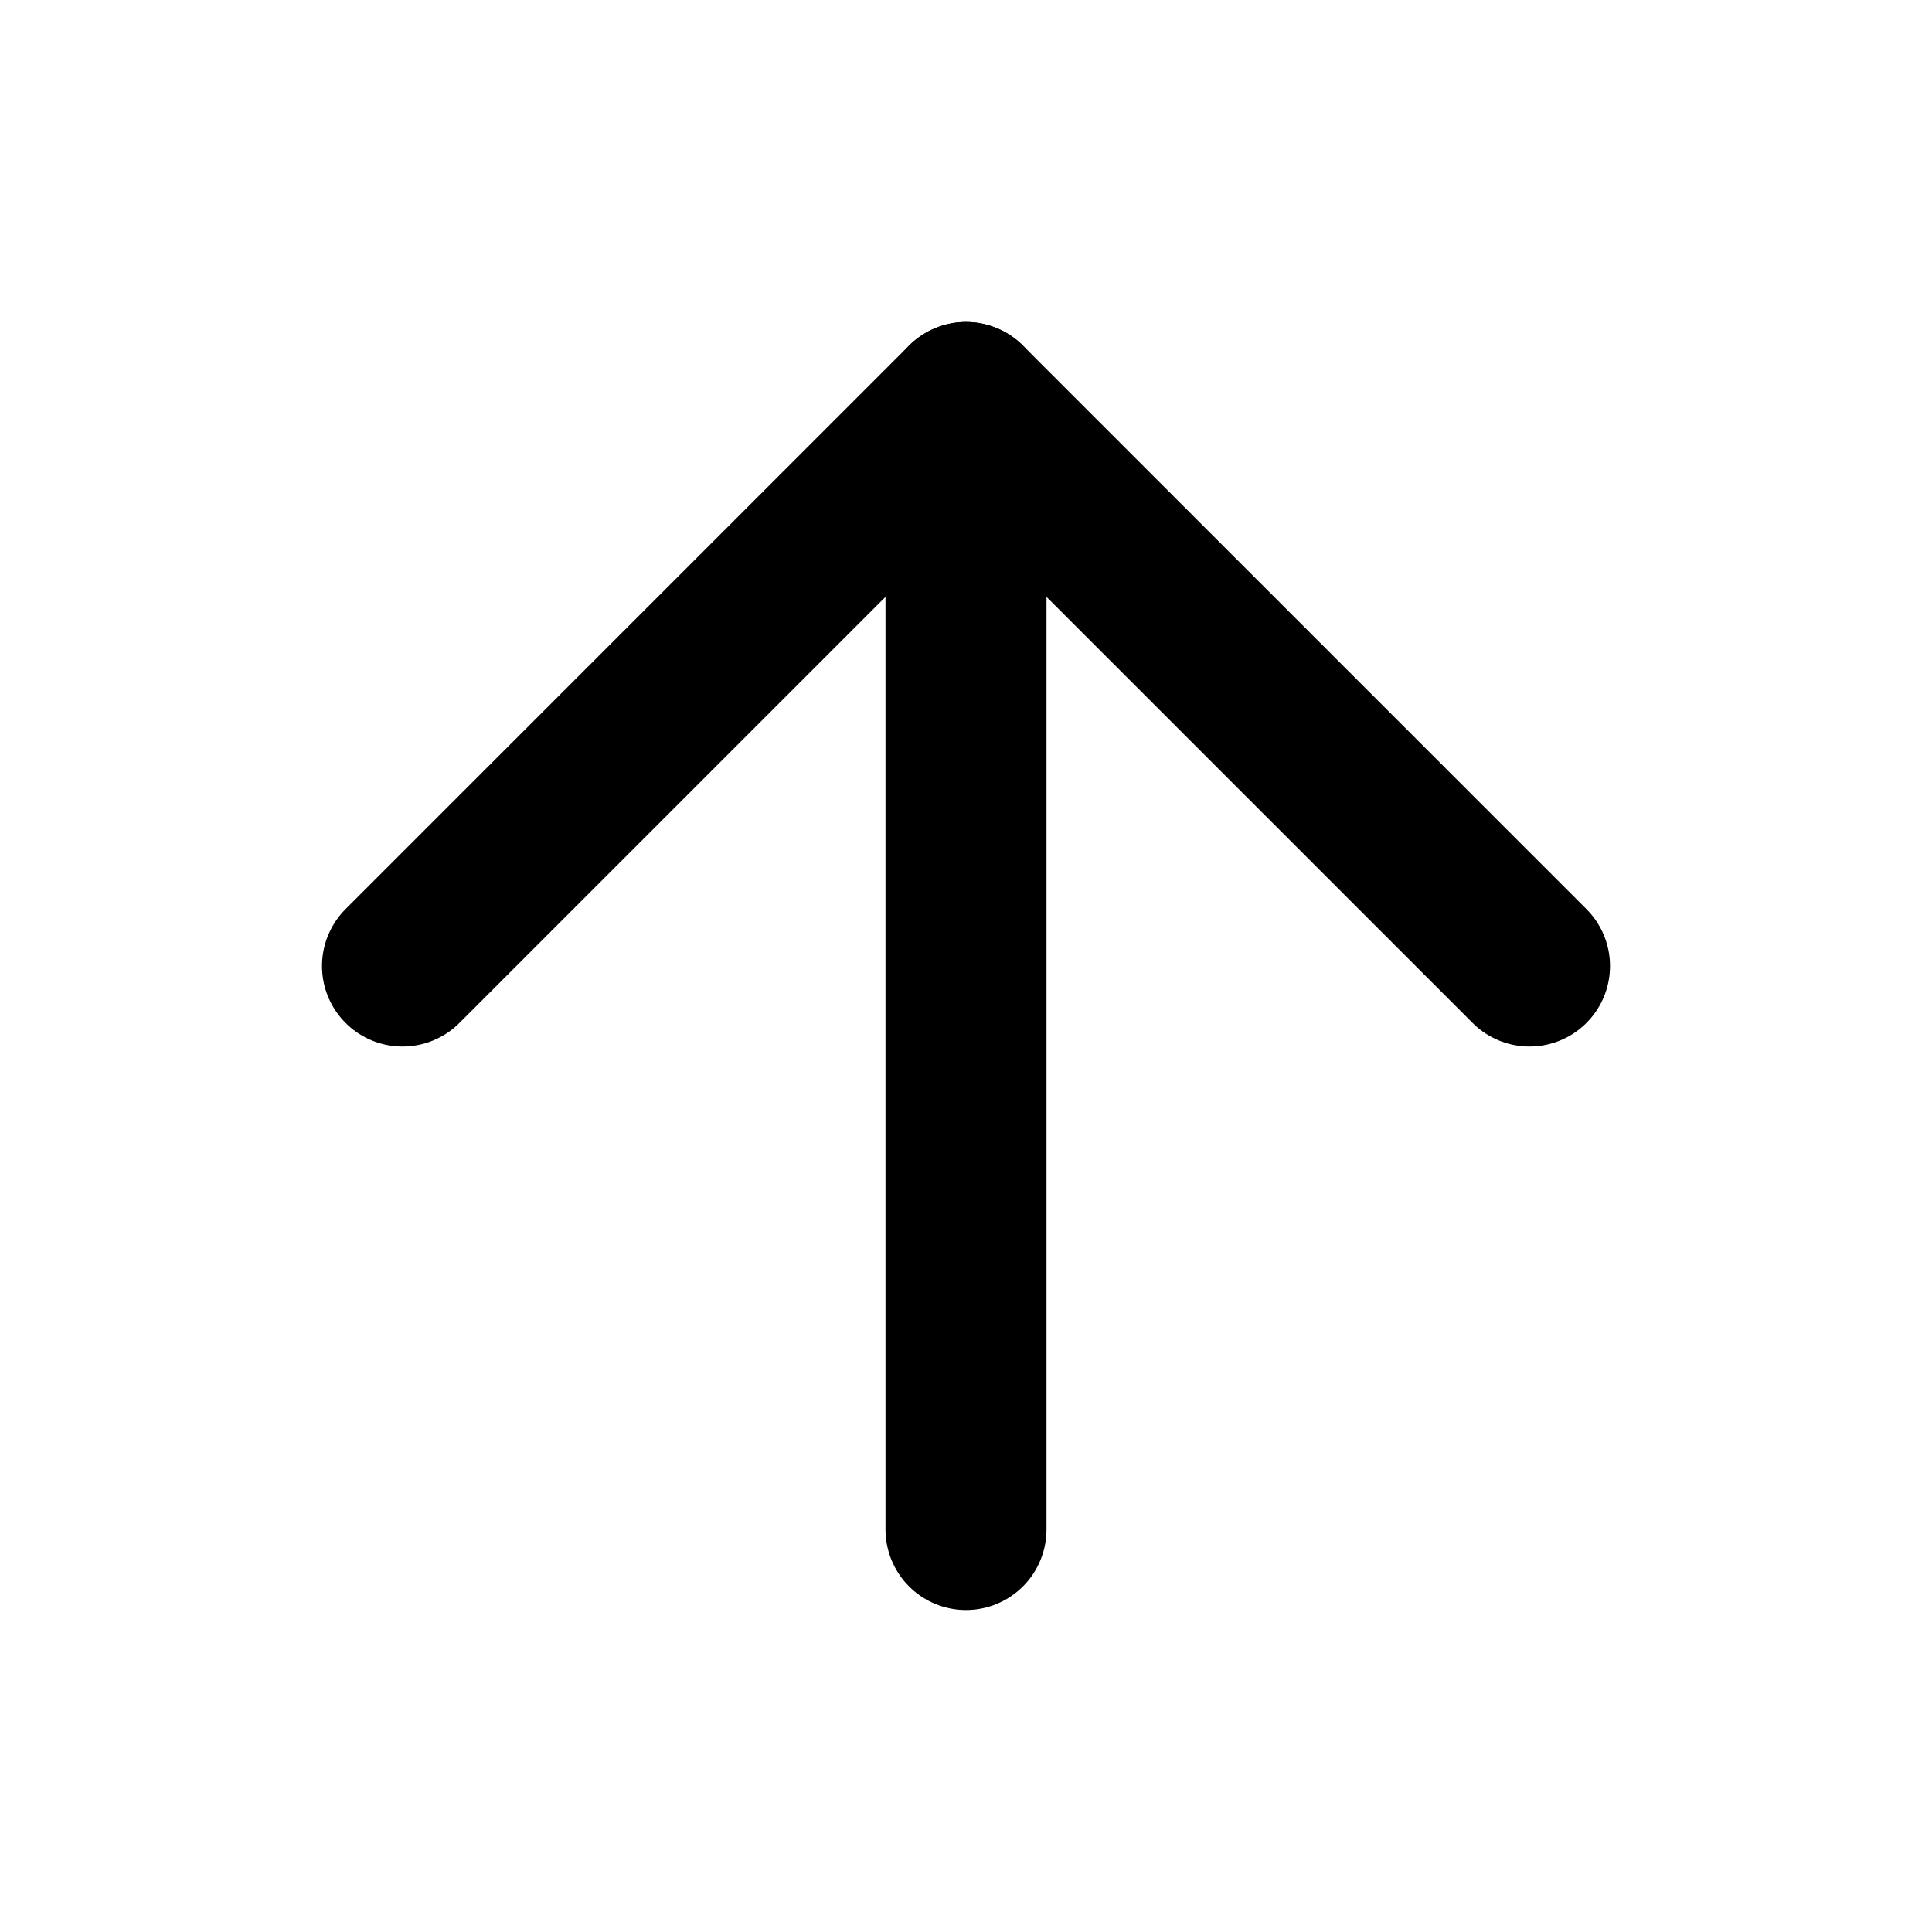
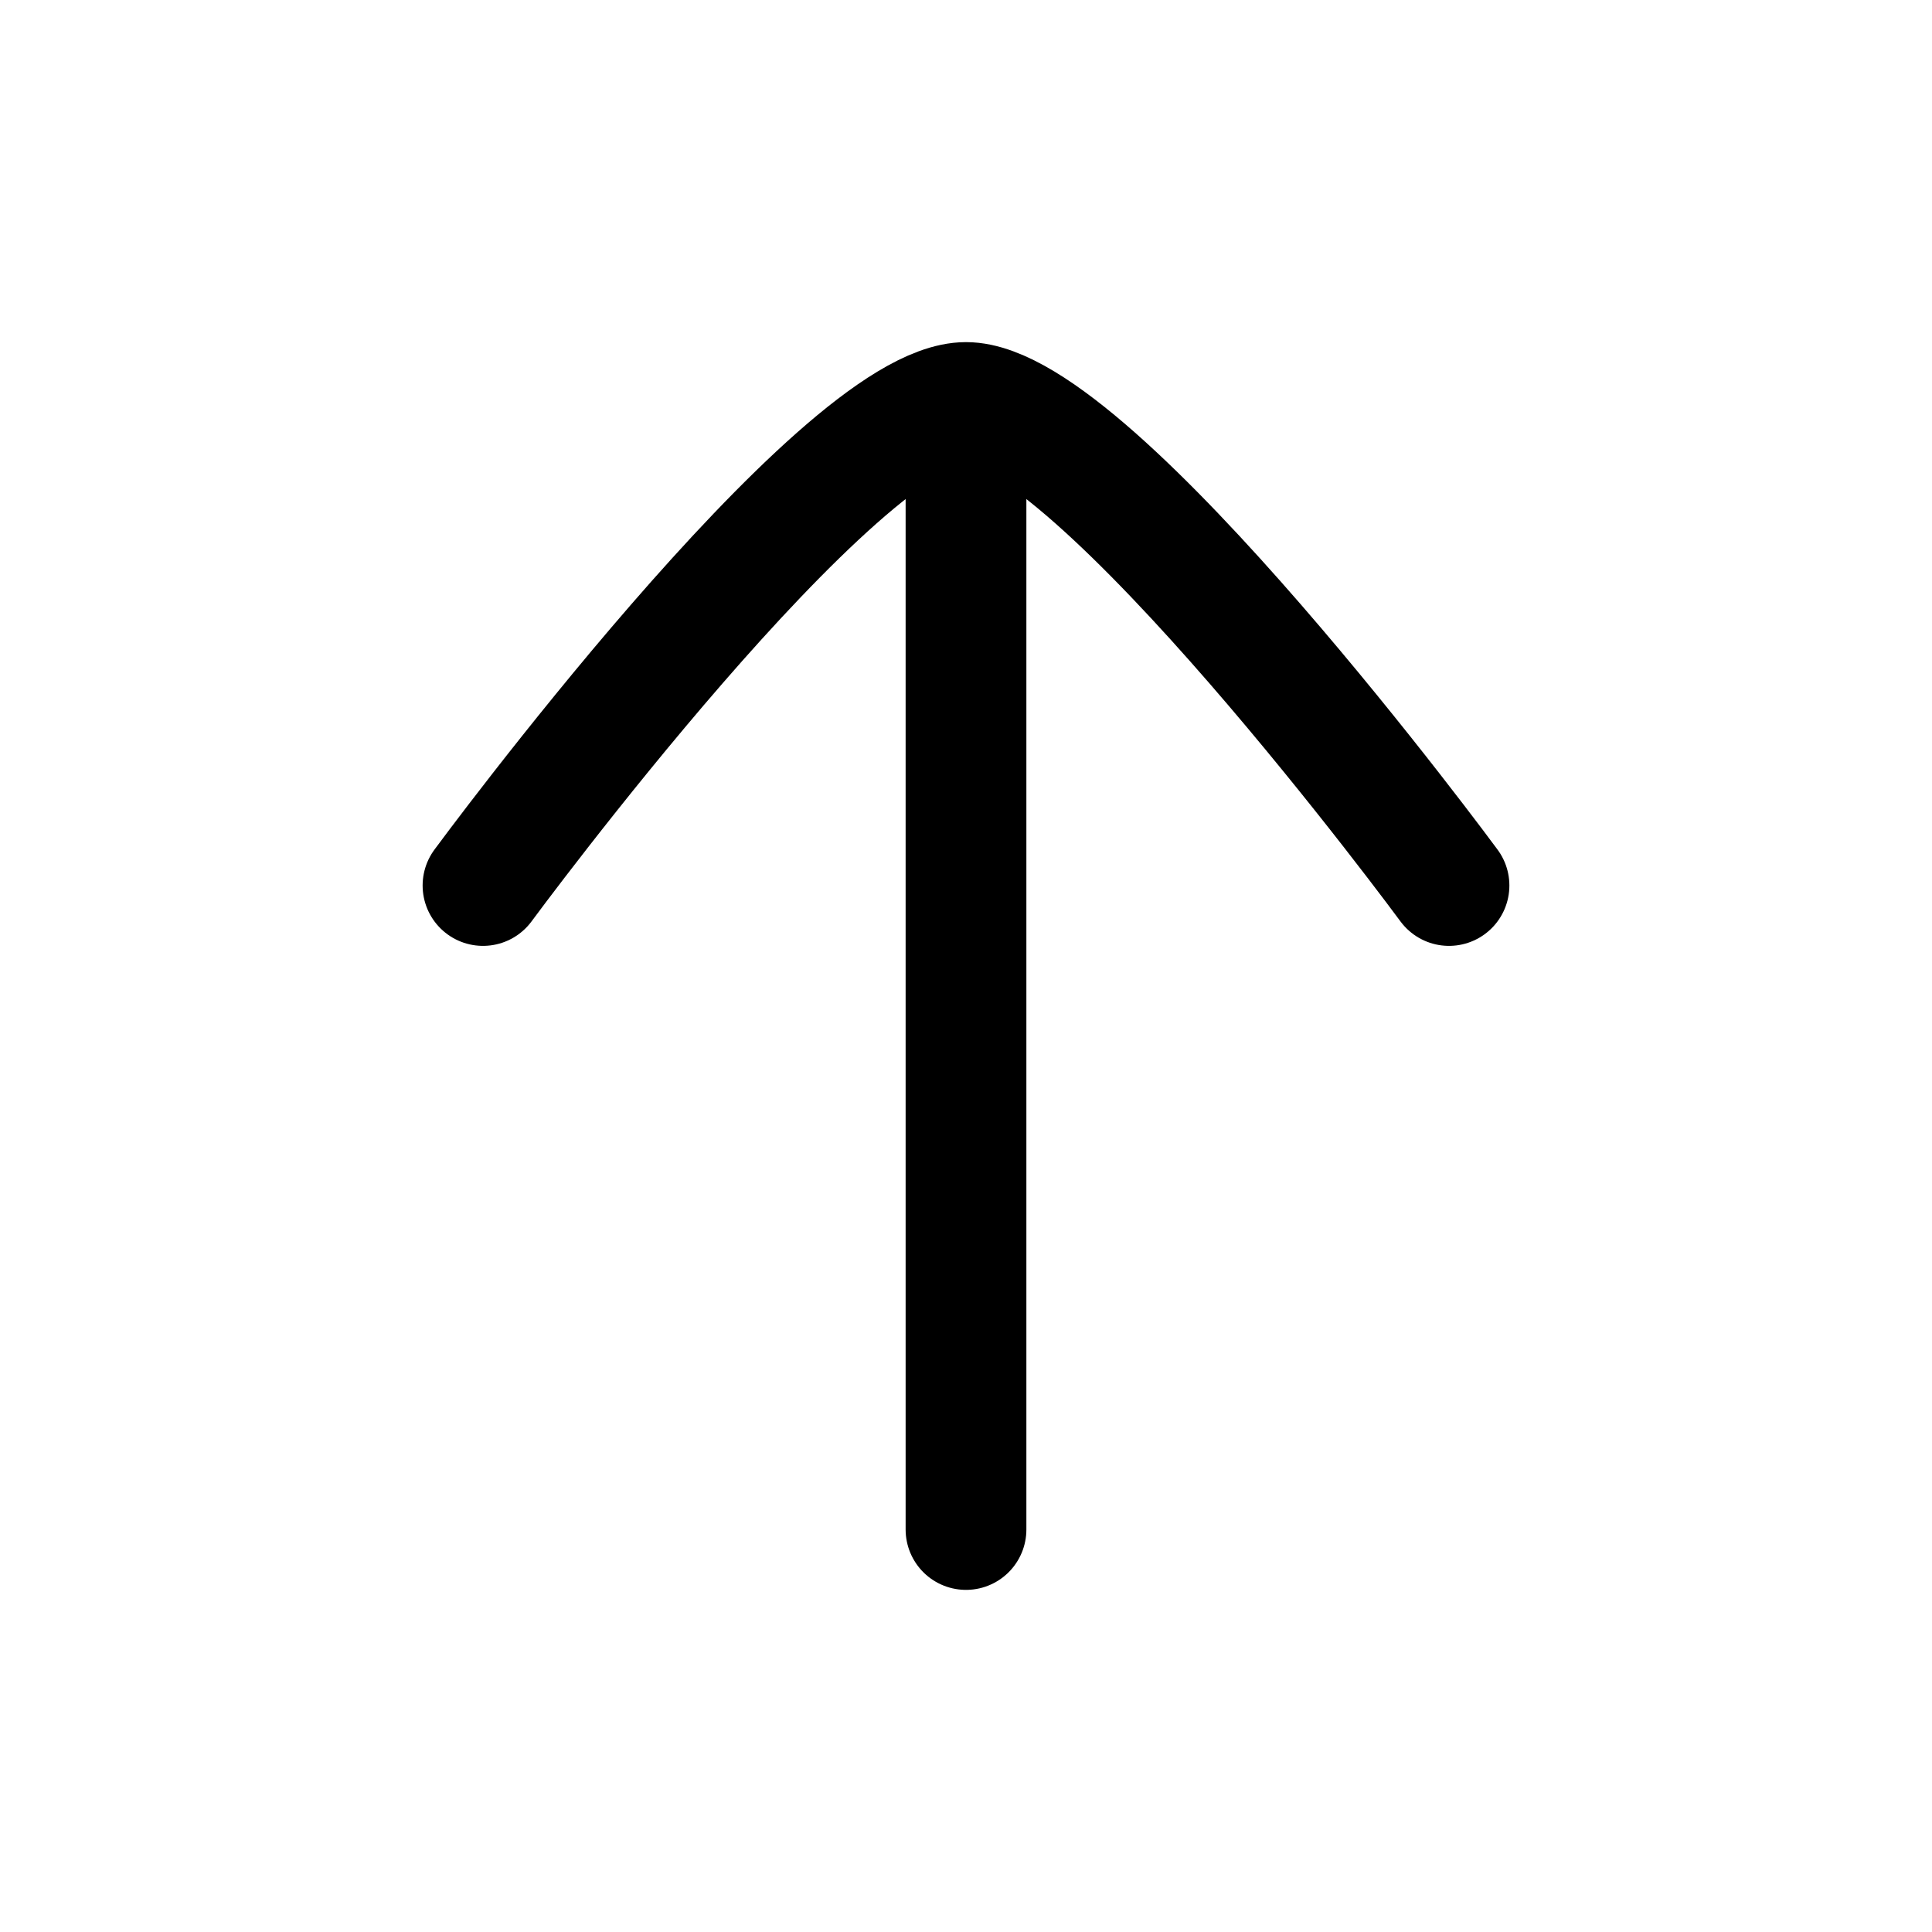
- <svg xmlns="http://www.w3.org/2000/svg" viewBox="0 0 24 24" fill="none" stroke="#000" stroke-width="2" stroke-linecap="round" stroke-linejoin="round">
-   <path d="m5 12 7-7 7 7" />
-   <path d="M12 19V5" />
+ <svg xmlns="http://www.w3.org/2000/svg" viewBox="0 0 24 24" width="24" height="24" color="currentColor" fill="none" stroke="currentColor" stroke-width="1.5" stroke-linecap="round" stroke-linejoin="round">
+   <path d="M12 5.5V19" />
+   <path d="M18 11C18 11 13.581 5 12 5C10.419 5 6 11 6 11" />
</svg>
